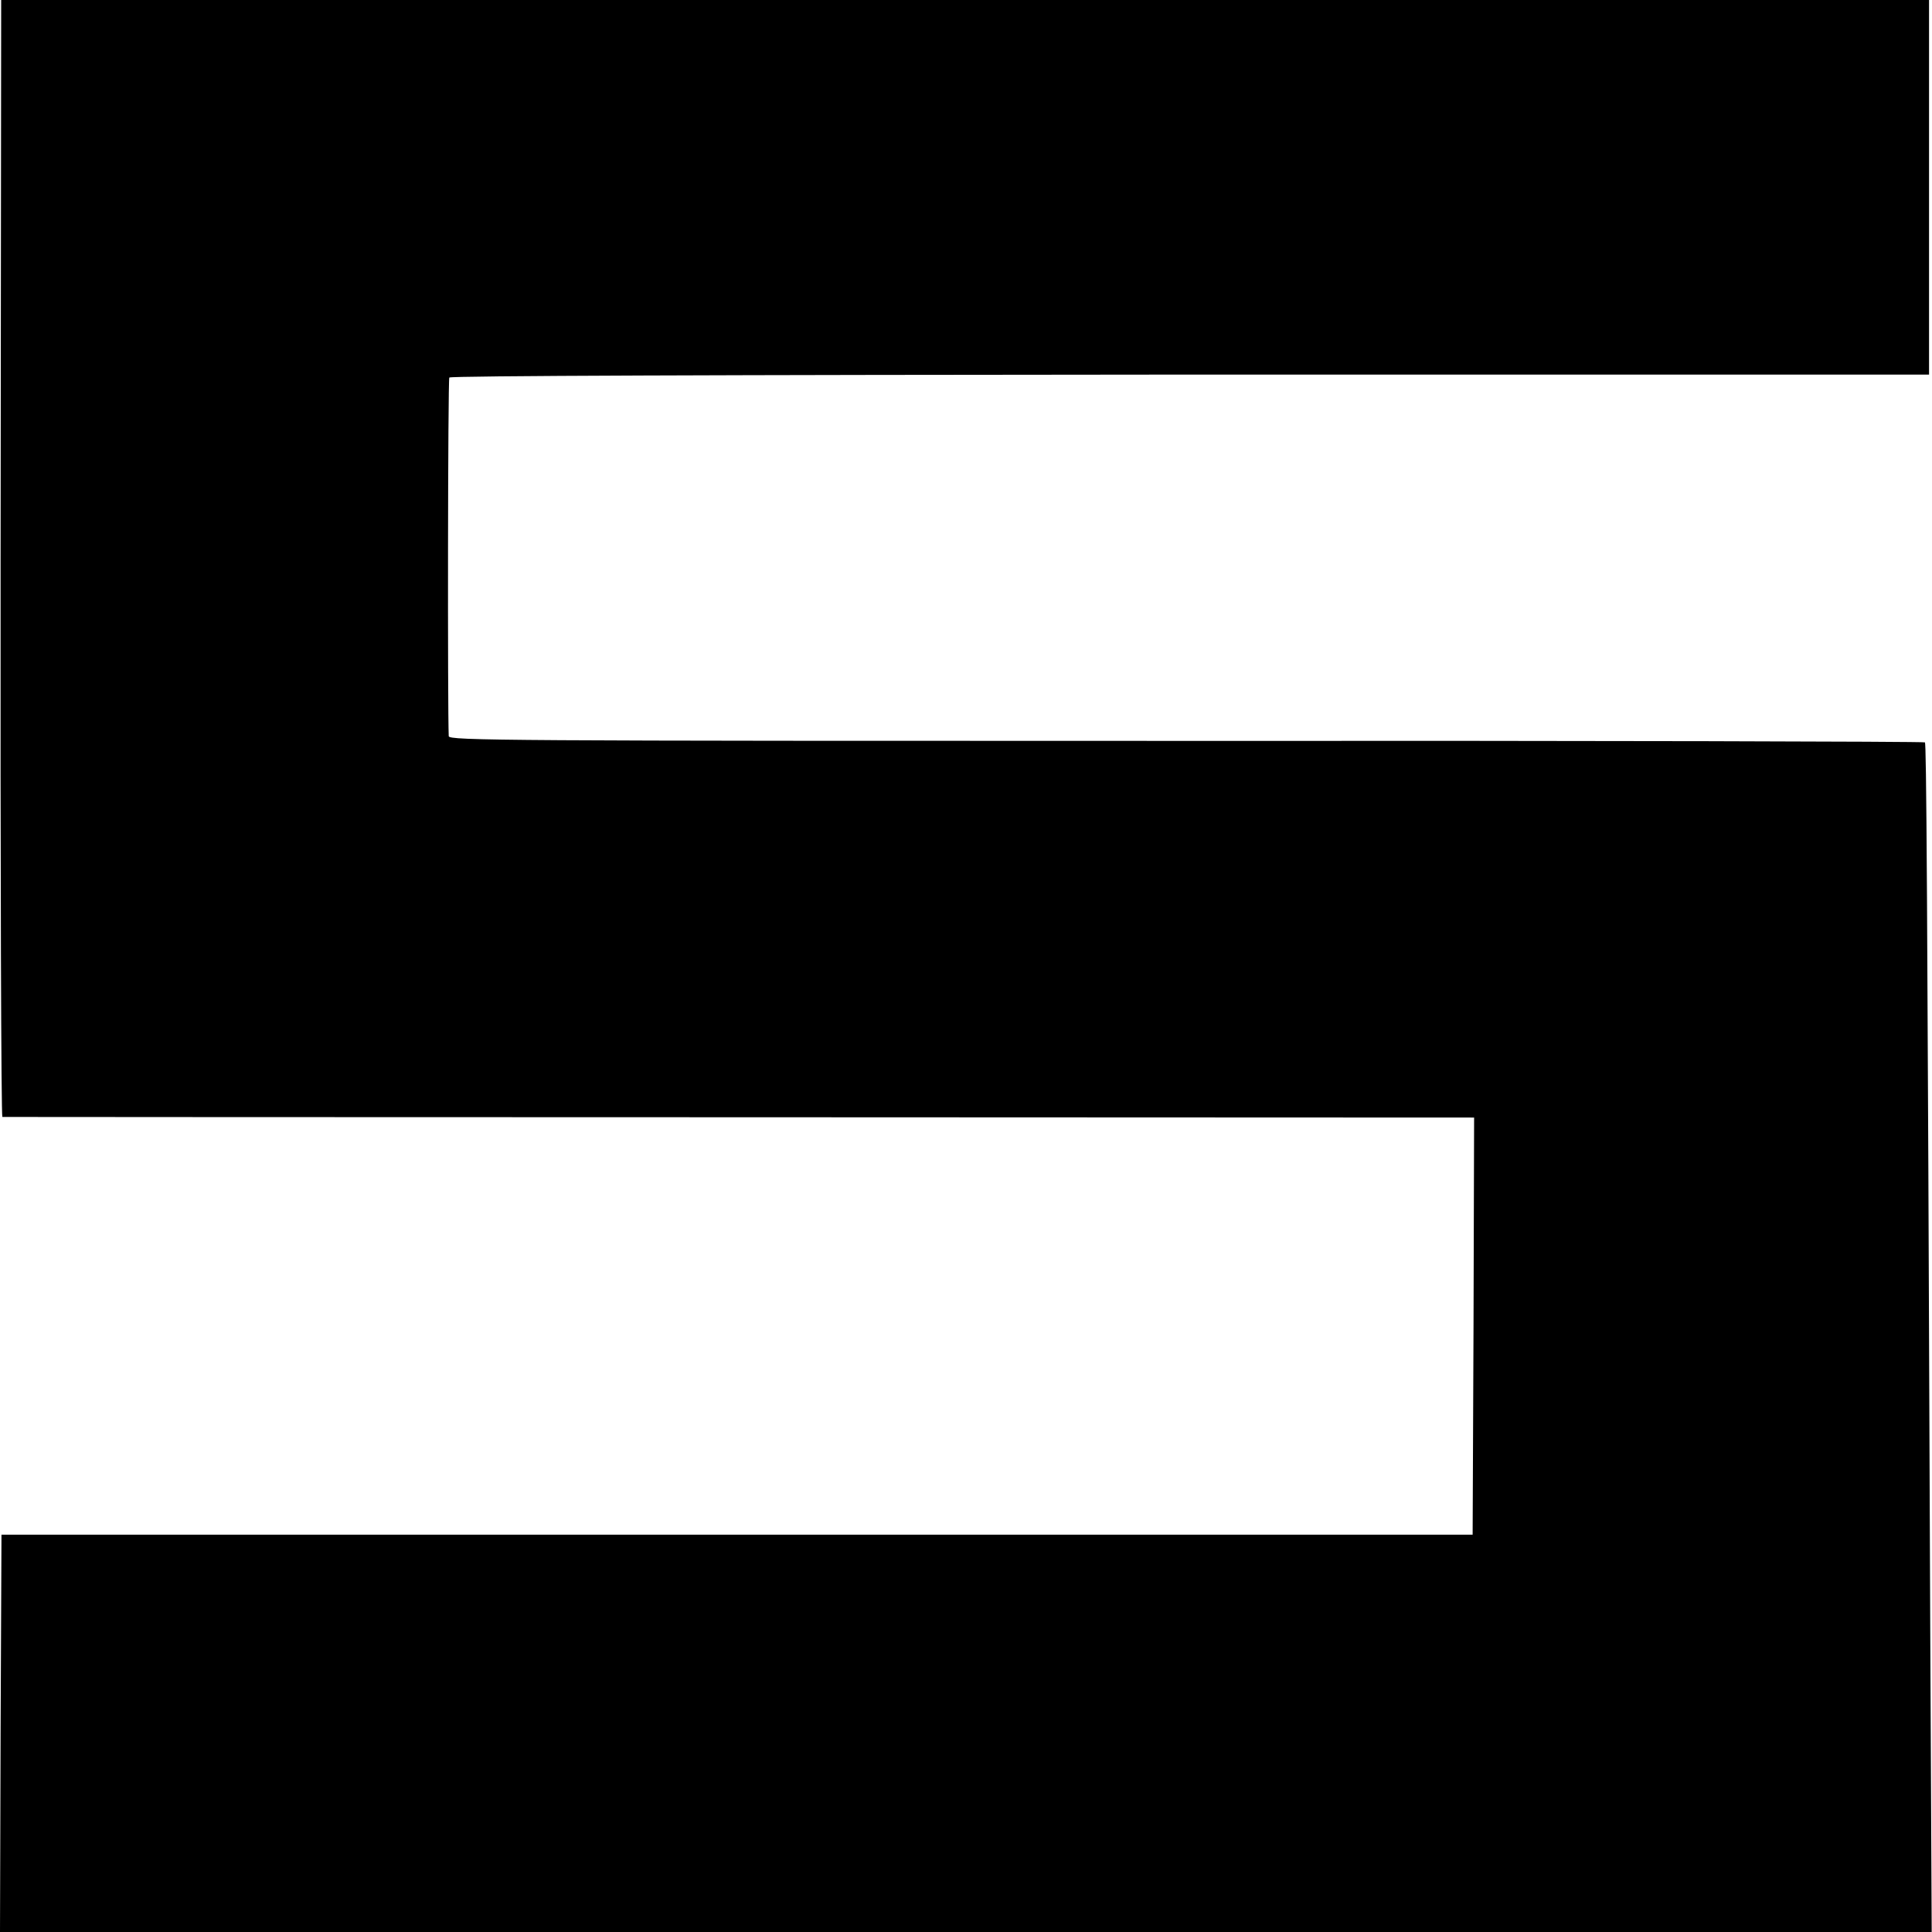
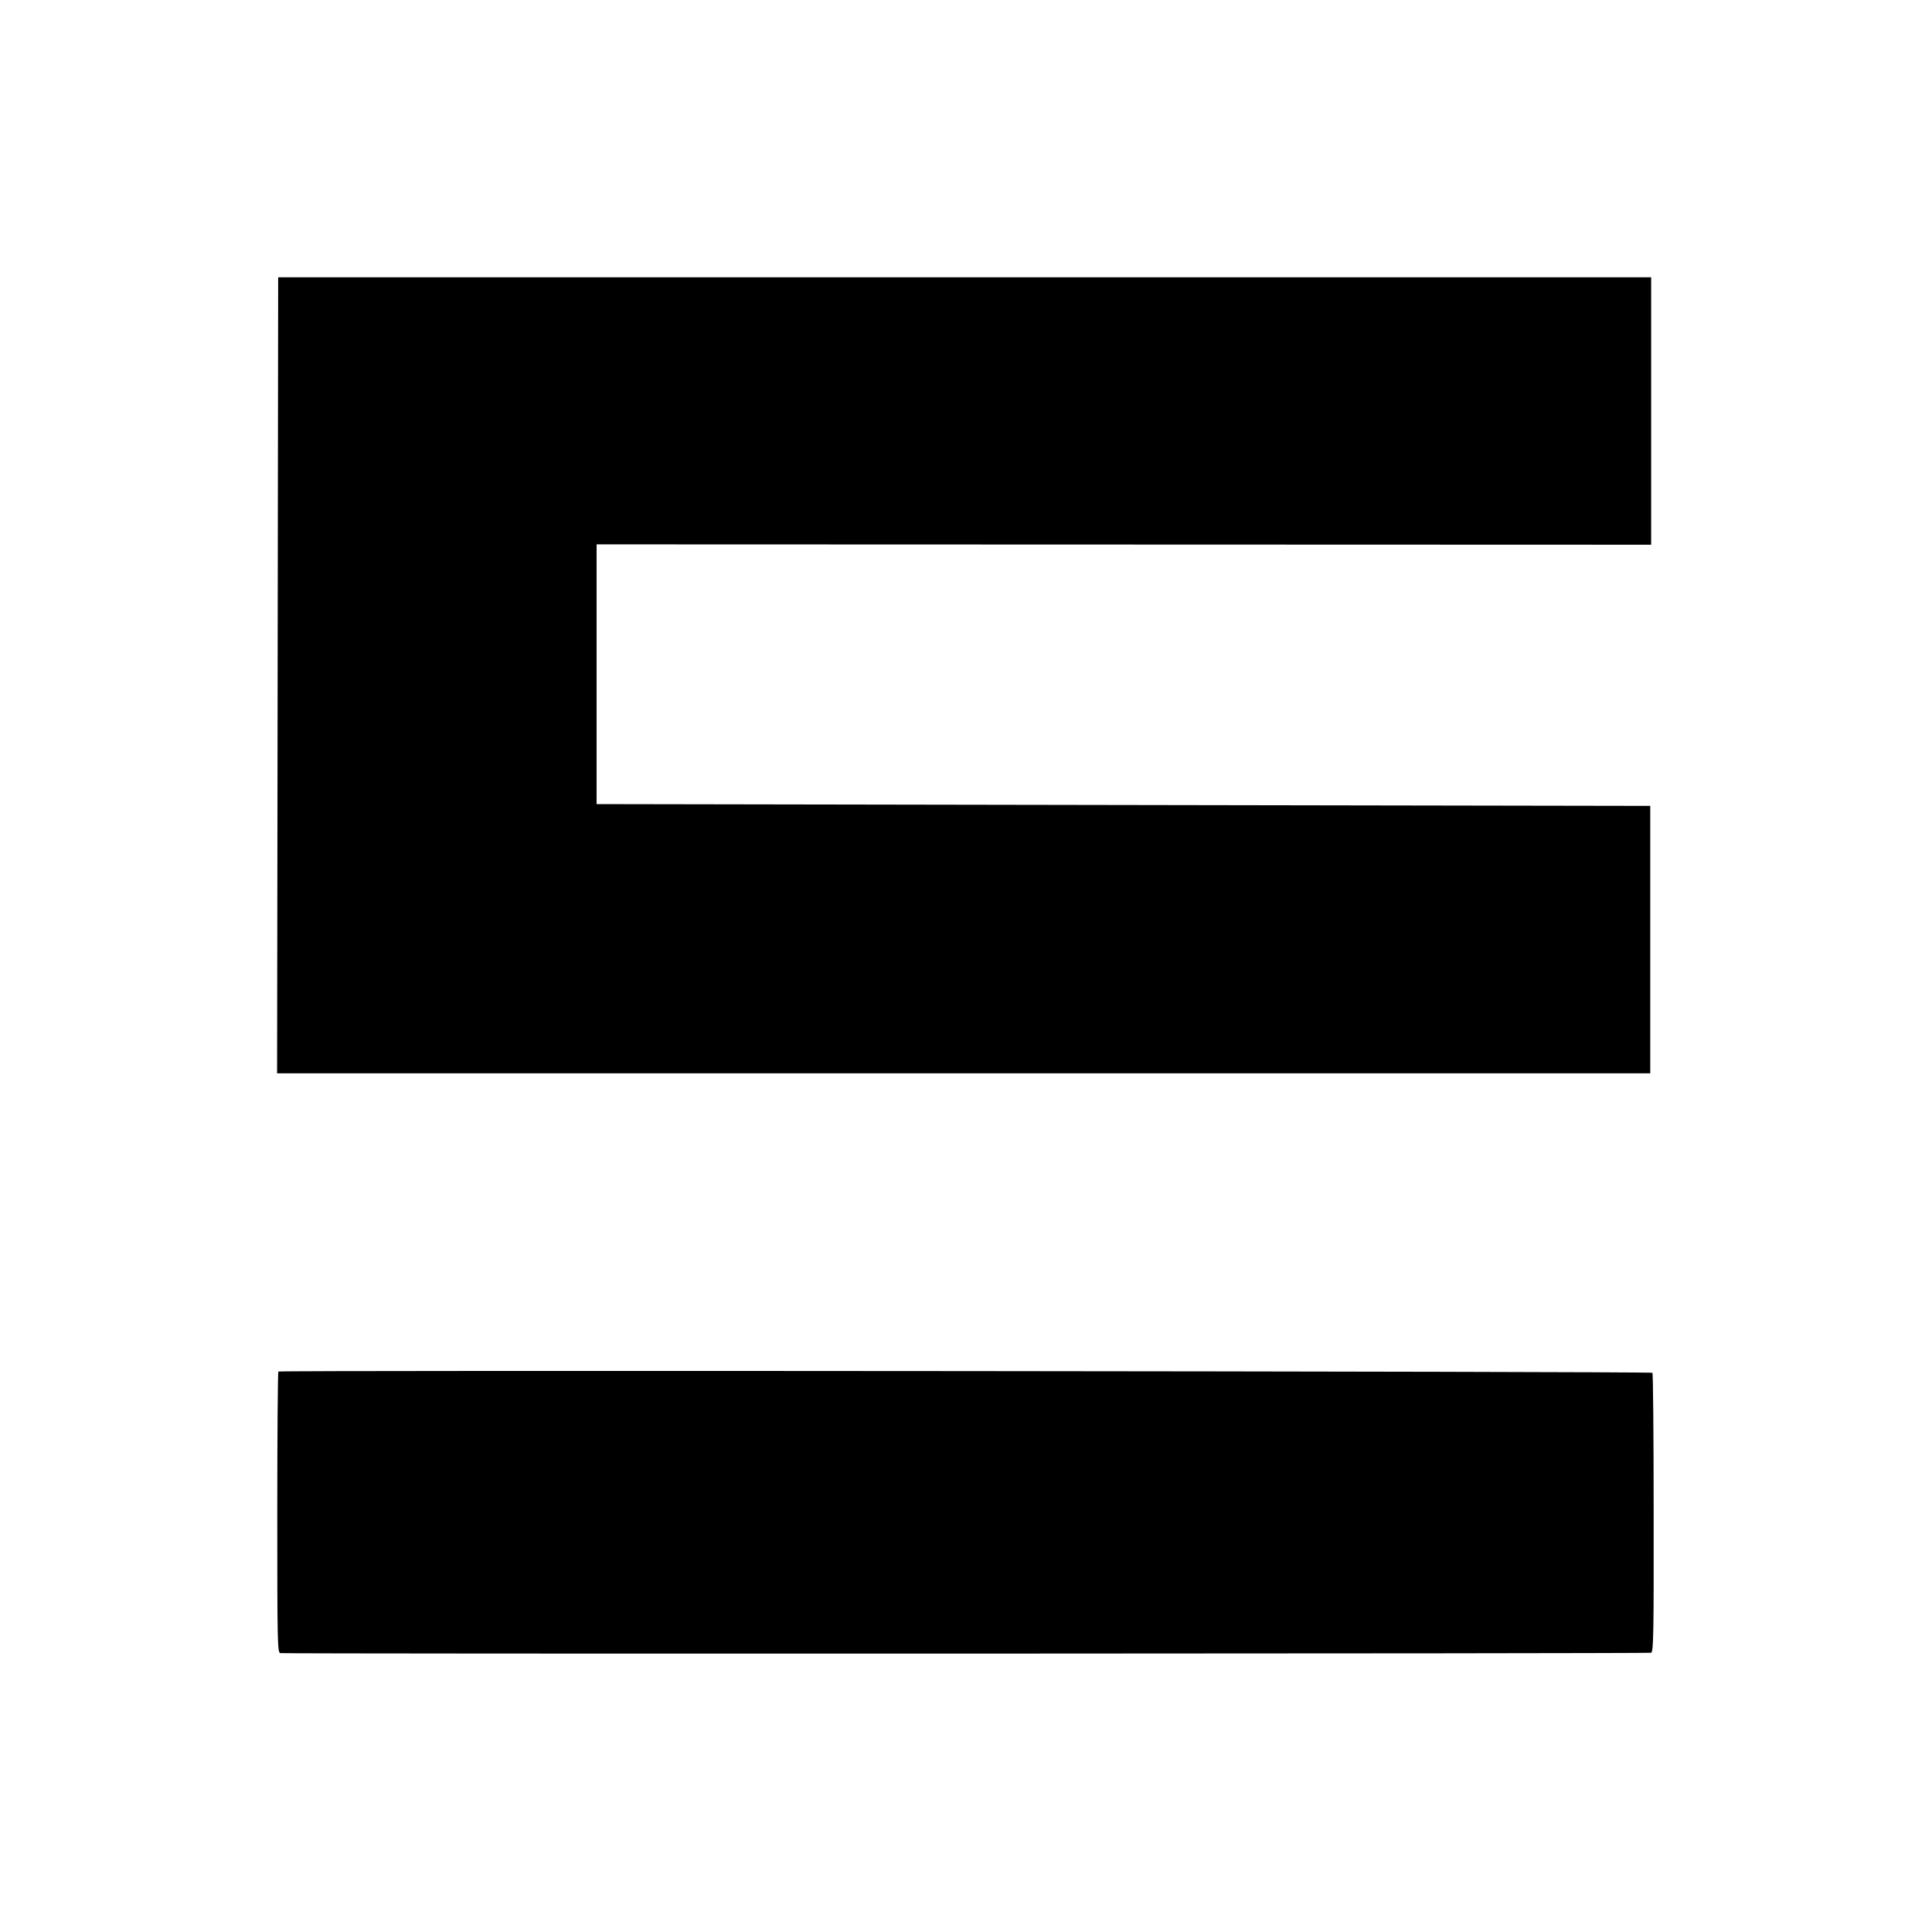
- <svg xmlns="http://www.w3.org/2000/svg" version="1.0" width="654pt" height="654pt" viewBox="0 0 654 654" preserveAspectRatio="xMidYMid meet">
-   <g transform="translate(0,654) scale(0.1,-0.1)" fill="#000000" stroke="none">
-     <path d="M2 4650 c-1 -1040 2 -1890 6 -1891 4 0 1126 -1 2495 -1 l2487 -1 -2 -706 -3 -706 -2490 0 -2490 0 -3 -672 -2 -673 3269 0 3270 0 -5 1038 c-10 2562 -13 2984 -18 2989 -3 3 -1128 6 -2501 5 -2317 0 -2495 1 -2496 16 -4 89 -3 1206 2 1214 4 6 909 9 2507 10 l2502 0 0 634 0 634 -3263 0 -3263 0 -2 -1890z" />
+ <svg xmlns="http://www.w3.org/2000/svg" version="1.0" width="1080pt" height="1080pt" viewBox="0 0 1080 1080" preserveAspectRatio="xMidYMid meet">
+   <g transform="translate(0,1080) scale(0.1,-0.1)" fill="#000000" stroke="none">
+     <path d="M1552 7025 l-3 -2225 3838 0 3838 0 0 748 0 747 -2945 5 -2945 5 0 726 0 726 2948 -1 2947 -1 0 748 0 747 -3837 0 -3838 0 -3 -2225z" />
+     <path d="M1556 3133 c-3 -3 -6 -359 -6 -790 0 -739 1 -783 18 -784 102 -5 7651 -3 7662 2 13 6 15 102 14 783 0 427 -3 779 -7 782 -8 8 -7673 15 -7681 7z" />
  </g>
</svg>
